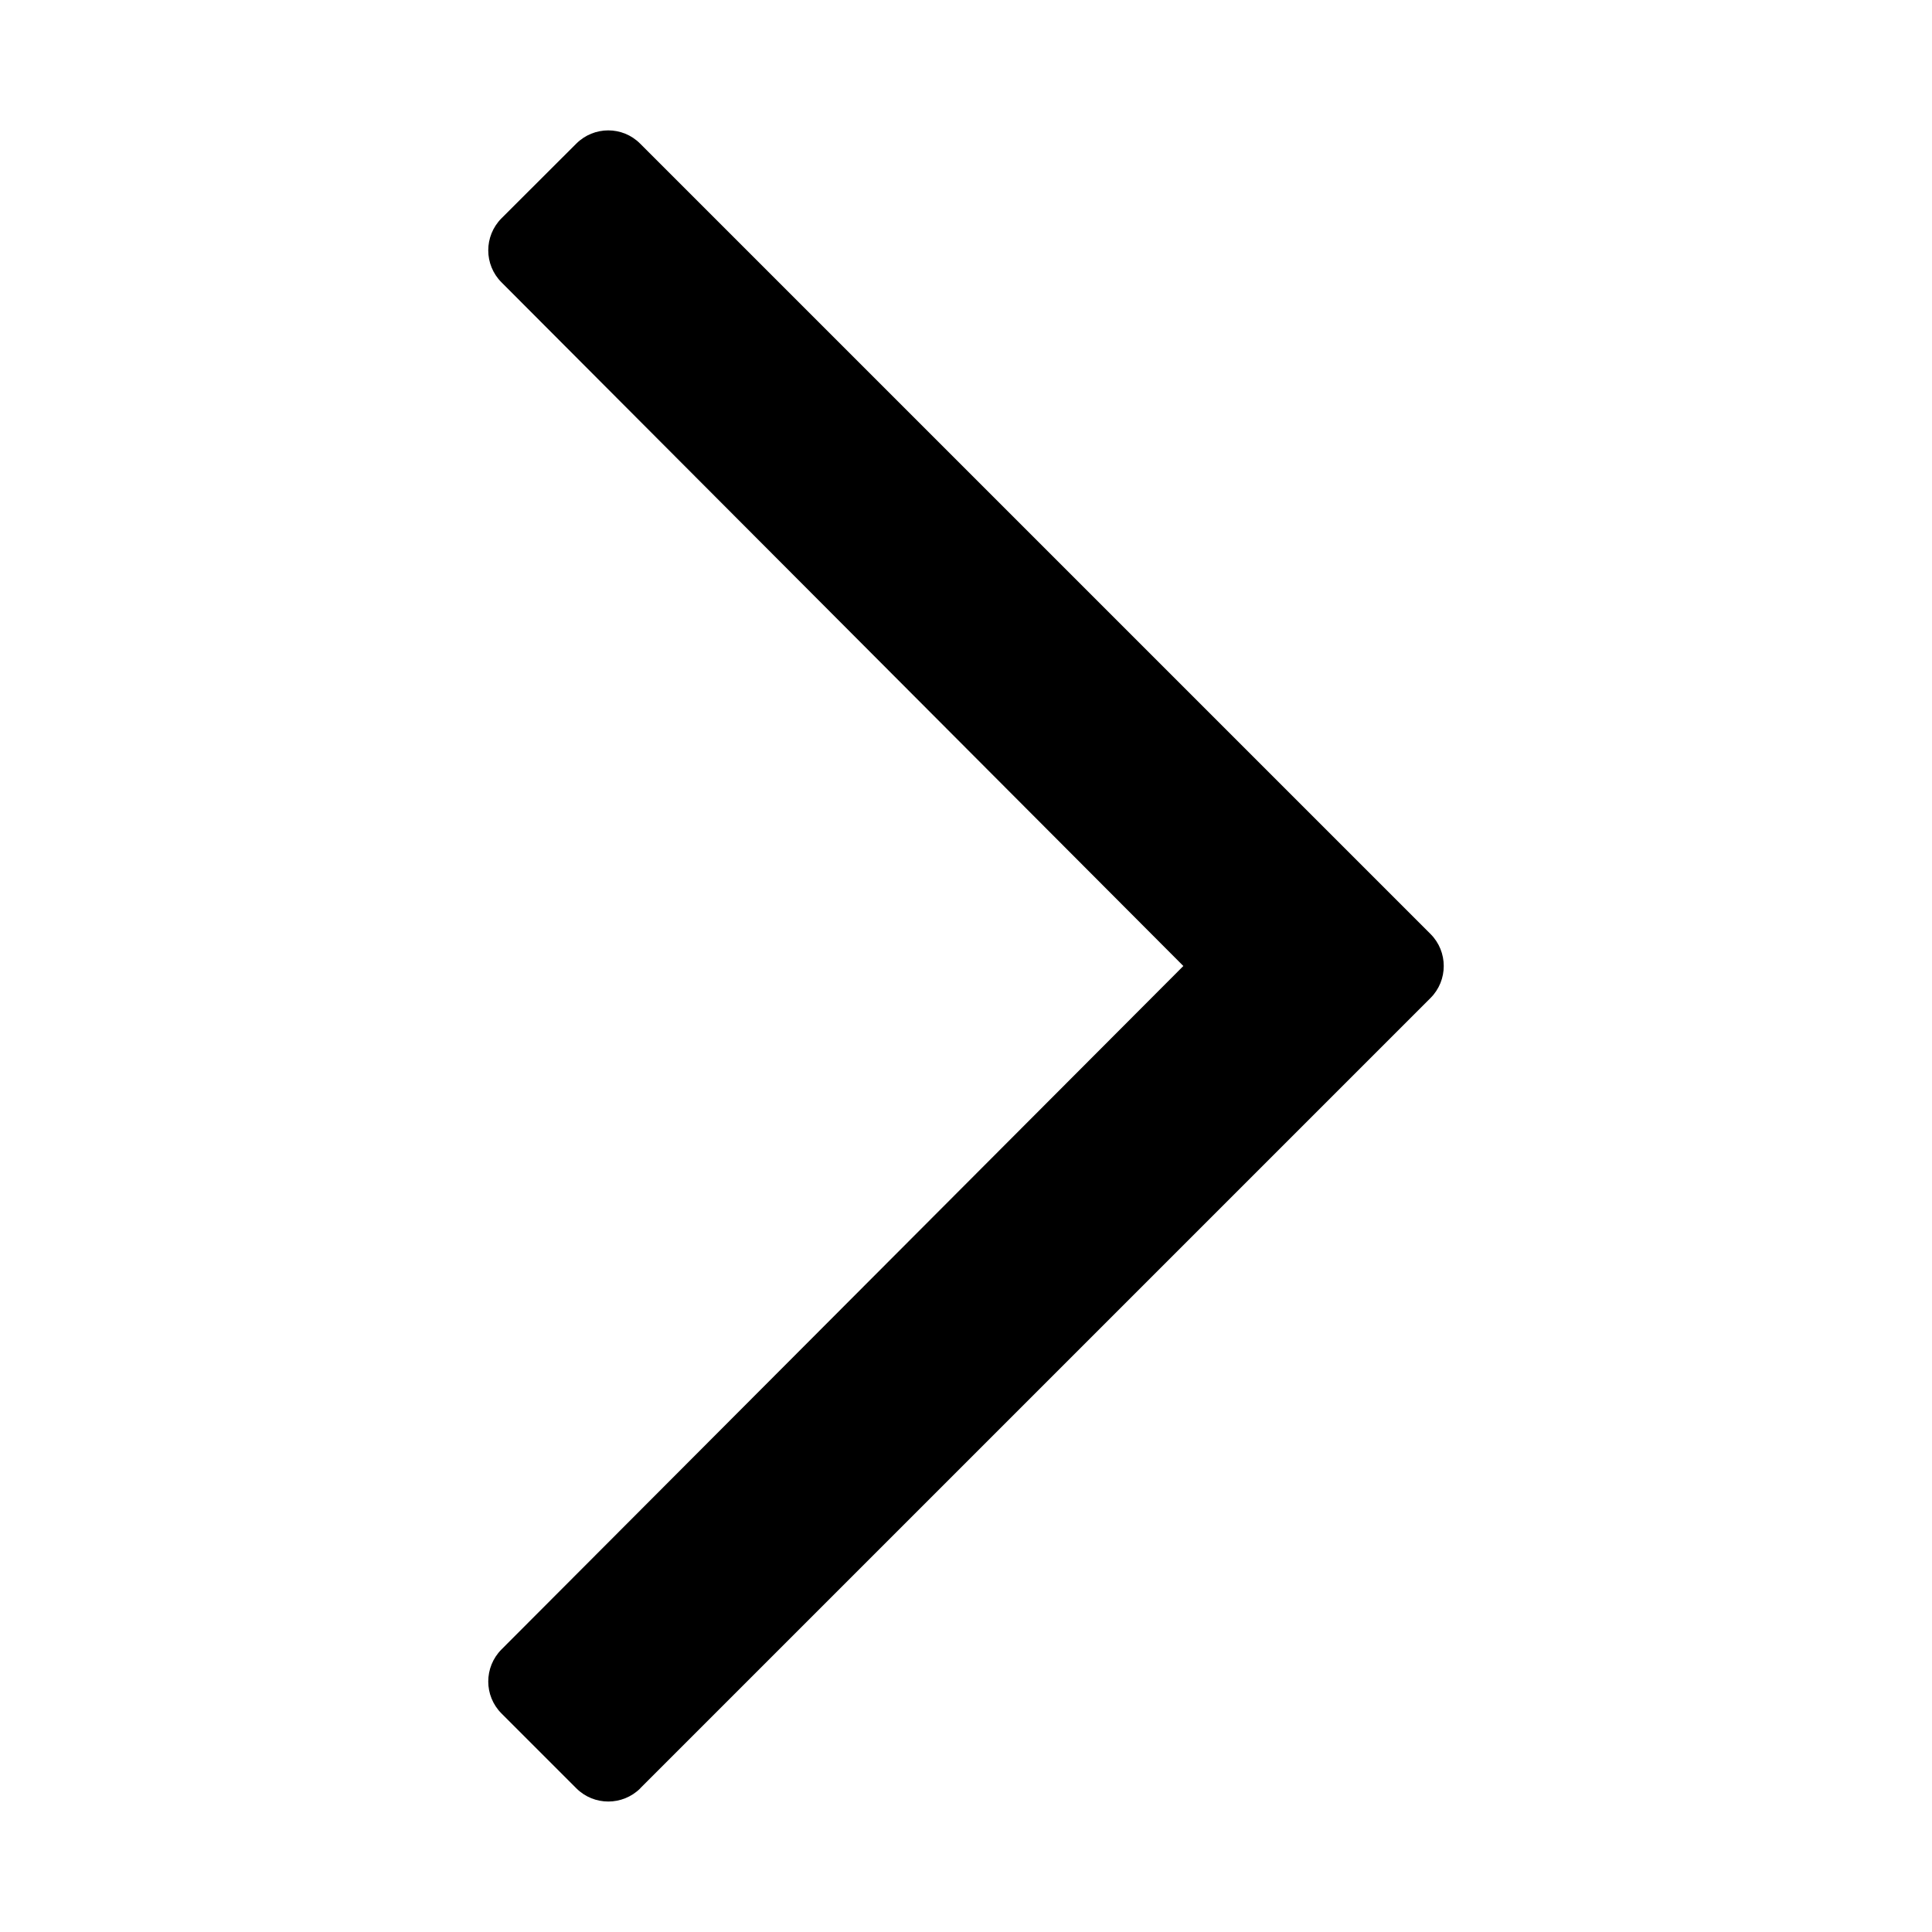
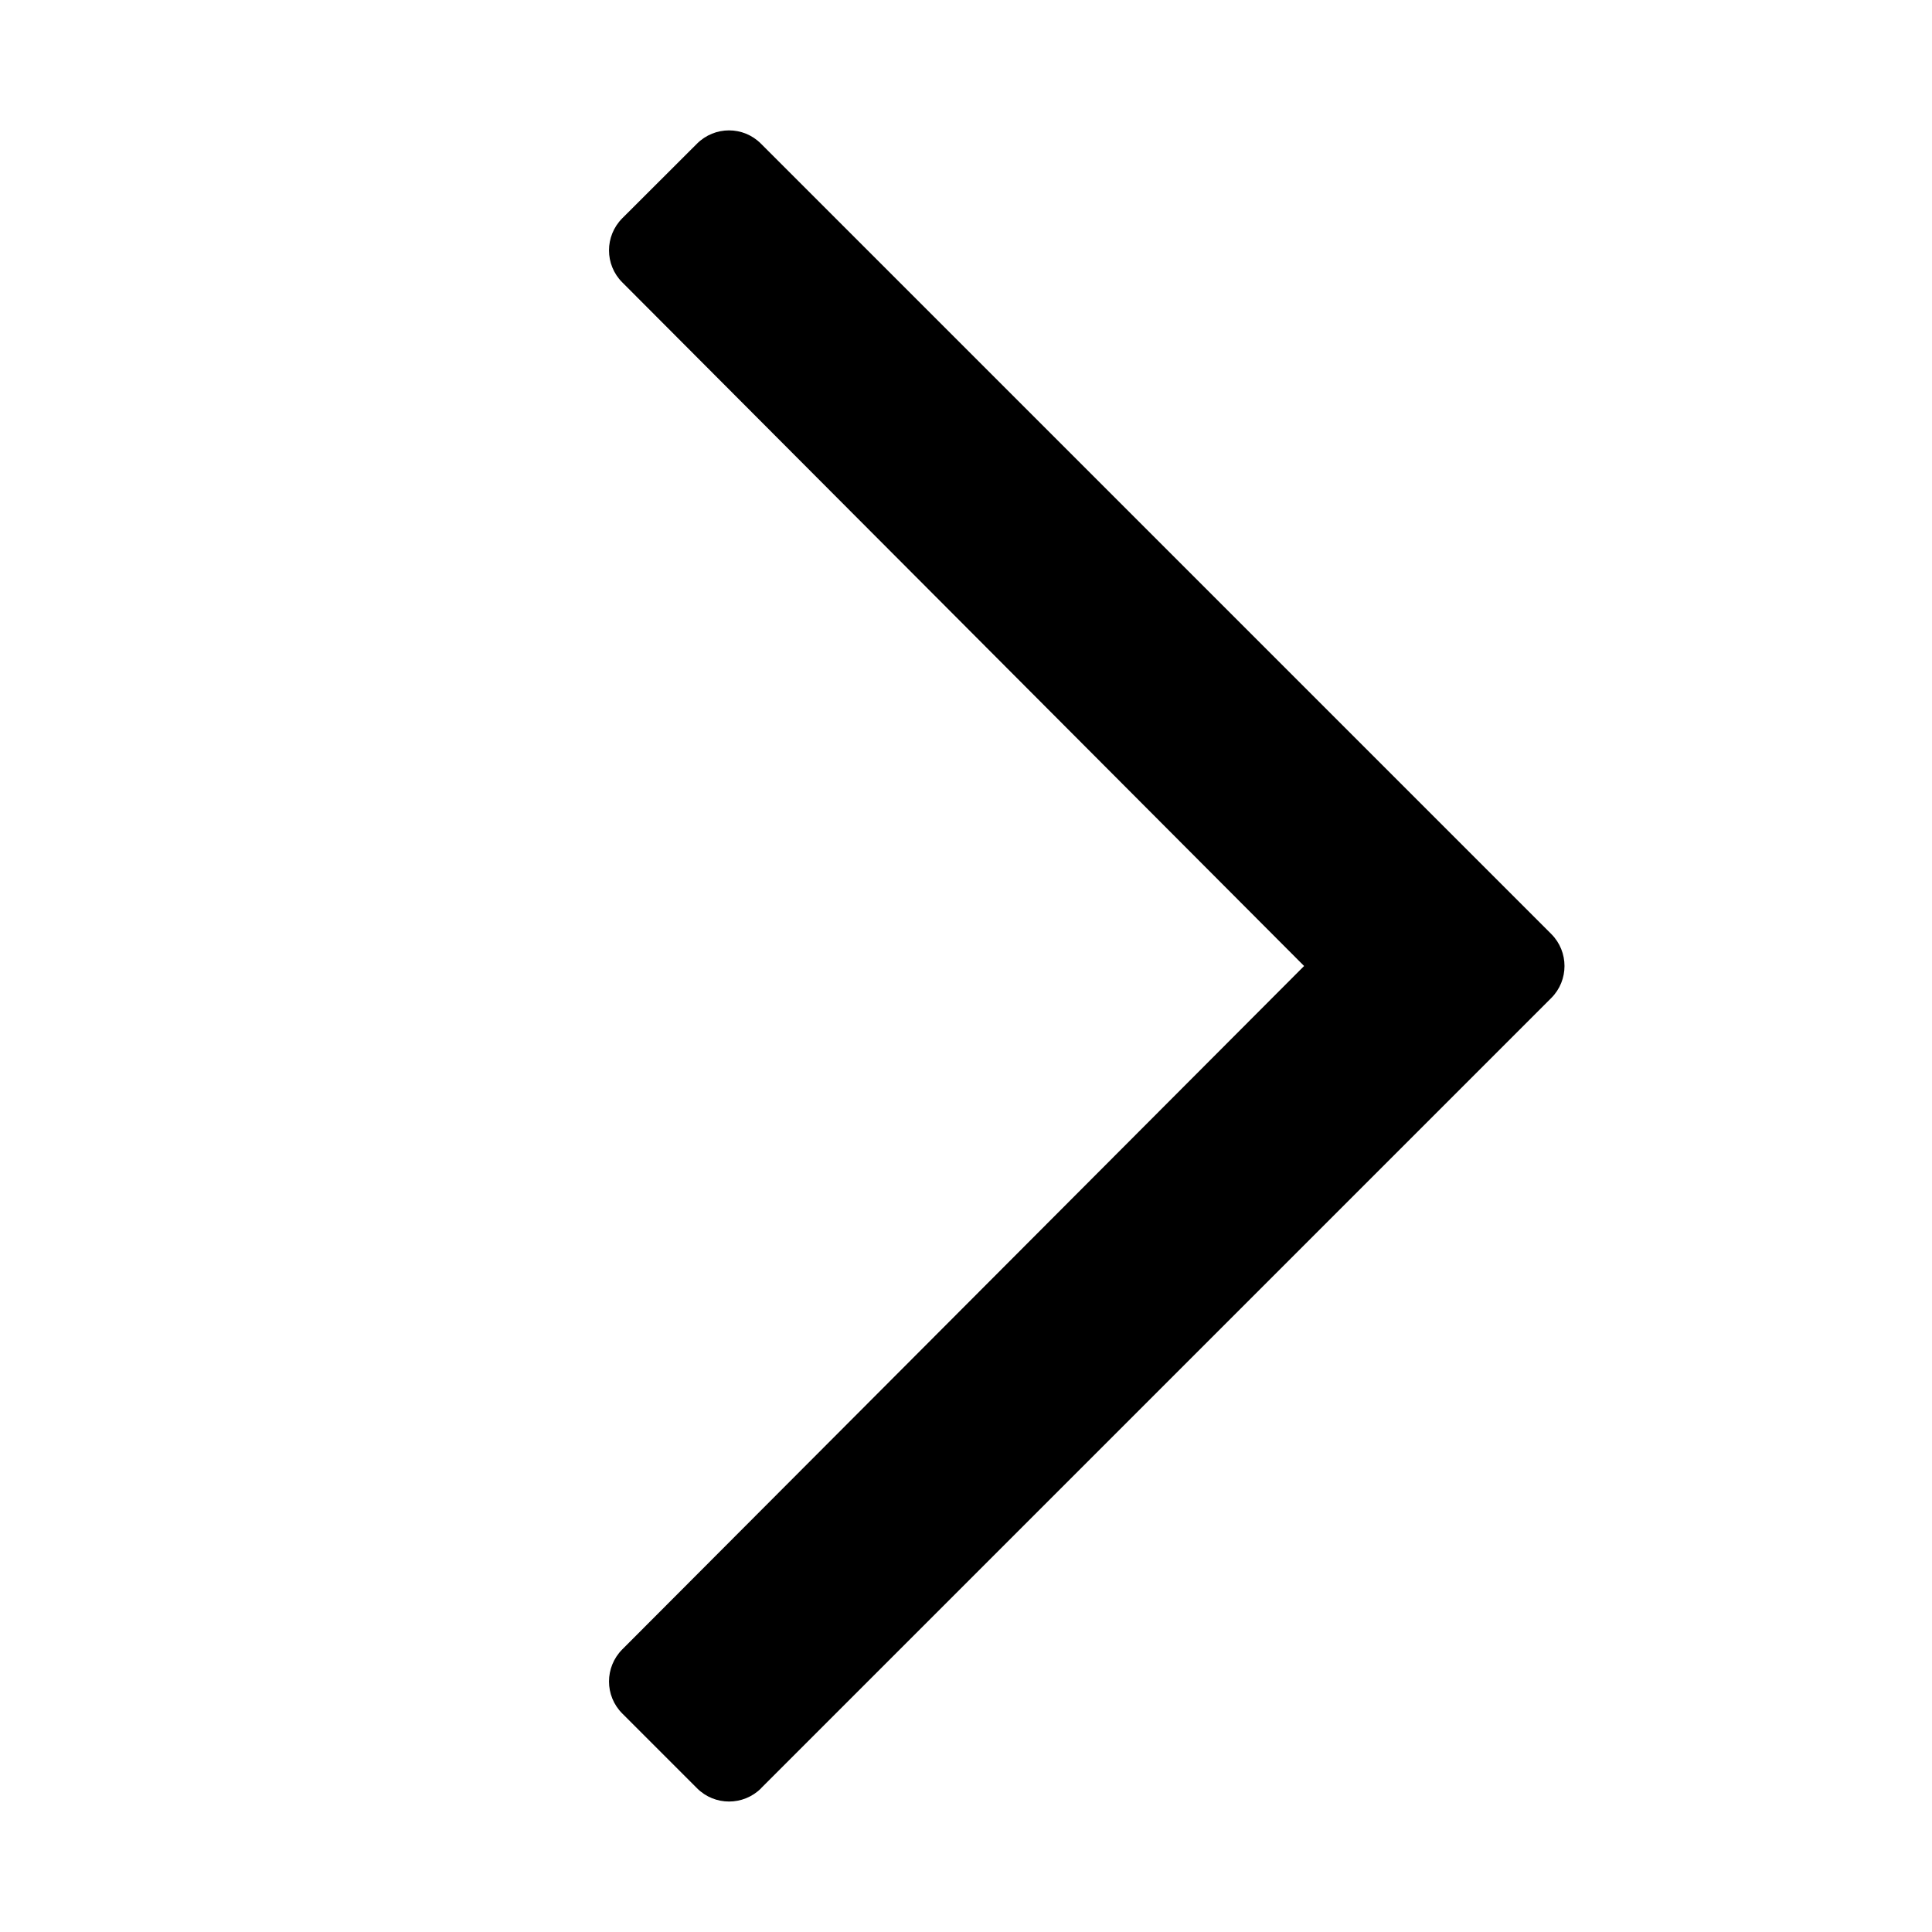
<svg xmlns="http://www.w3.org/2000/svg" width="16" height="16" viewBox="0 0 16 16">
  <g fill="none" fill-rule="evenodd">
-     <path fill="#000" d="M5.302 14.81l6.545-6.545c.146-.146.146-.384 0-.53L5.302 1.19c-.146-.147-.383-.147-.53 0l-.619.618c-.146.147-.146.384 0 .53L9.8 8l-5.647 5.66c-.146.147-.146.384 0 .53l.62.62c.146.146.383.146.53 0z" />
+     <path fill="#000" d="M6.302 14.81l6.545-6.545c.146-.146.146-.384 0-.53L6.302 1.19c-.146-.147-.383-.147-.53 0l-.619.618c-.146.147-.146.384 0 .53L10.8 8l-5.647 5.66c-.146.147-.146.384 0 .53l.62.62c.146.146.383.146.53 0z" />
  </g>
</svg>
